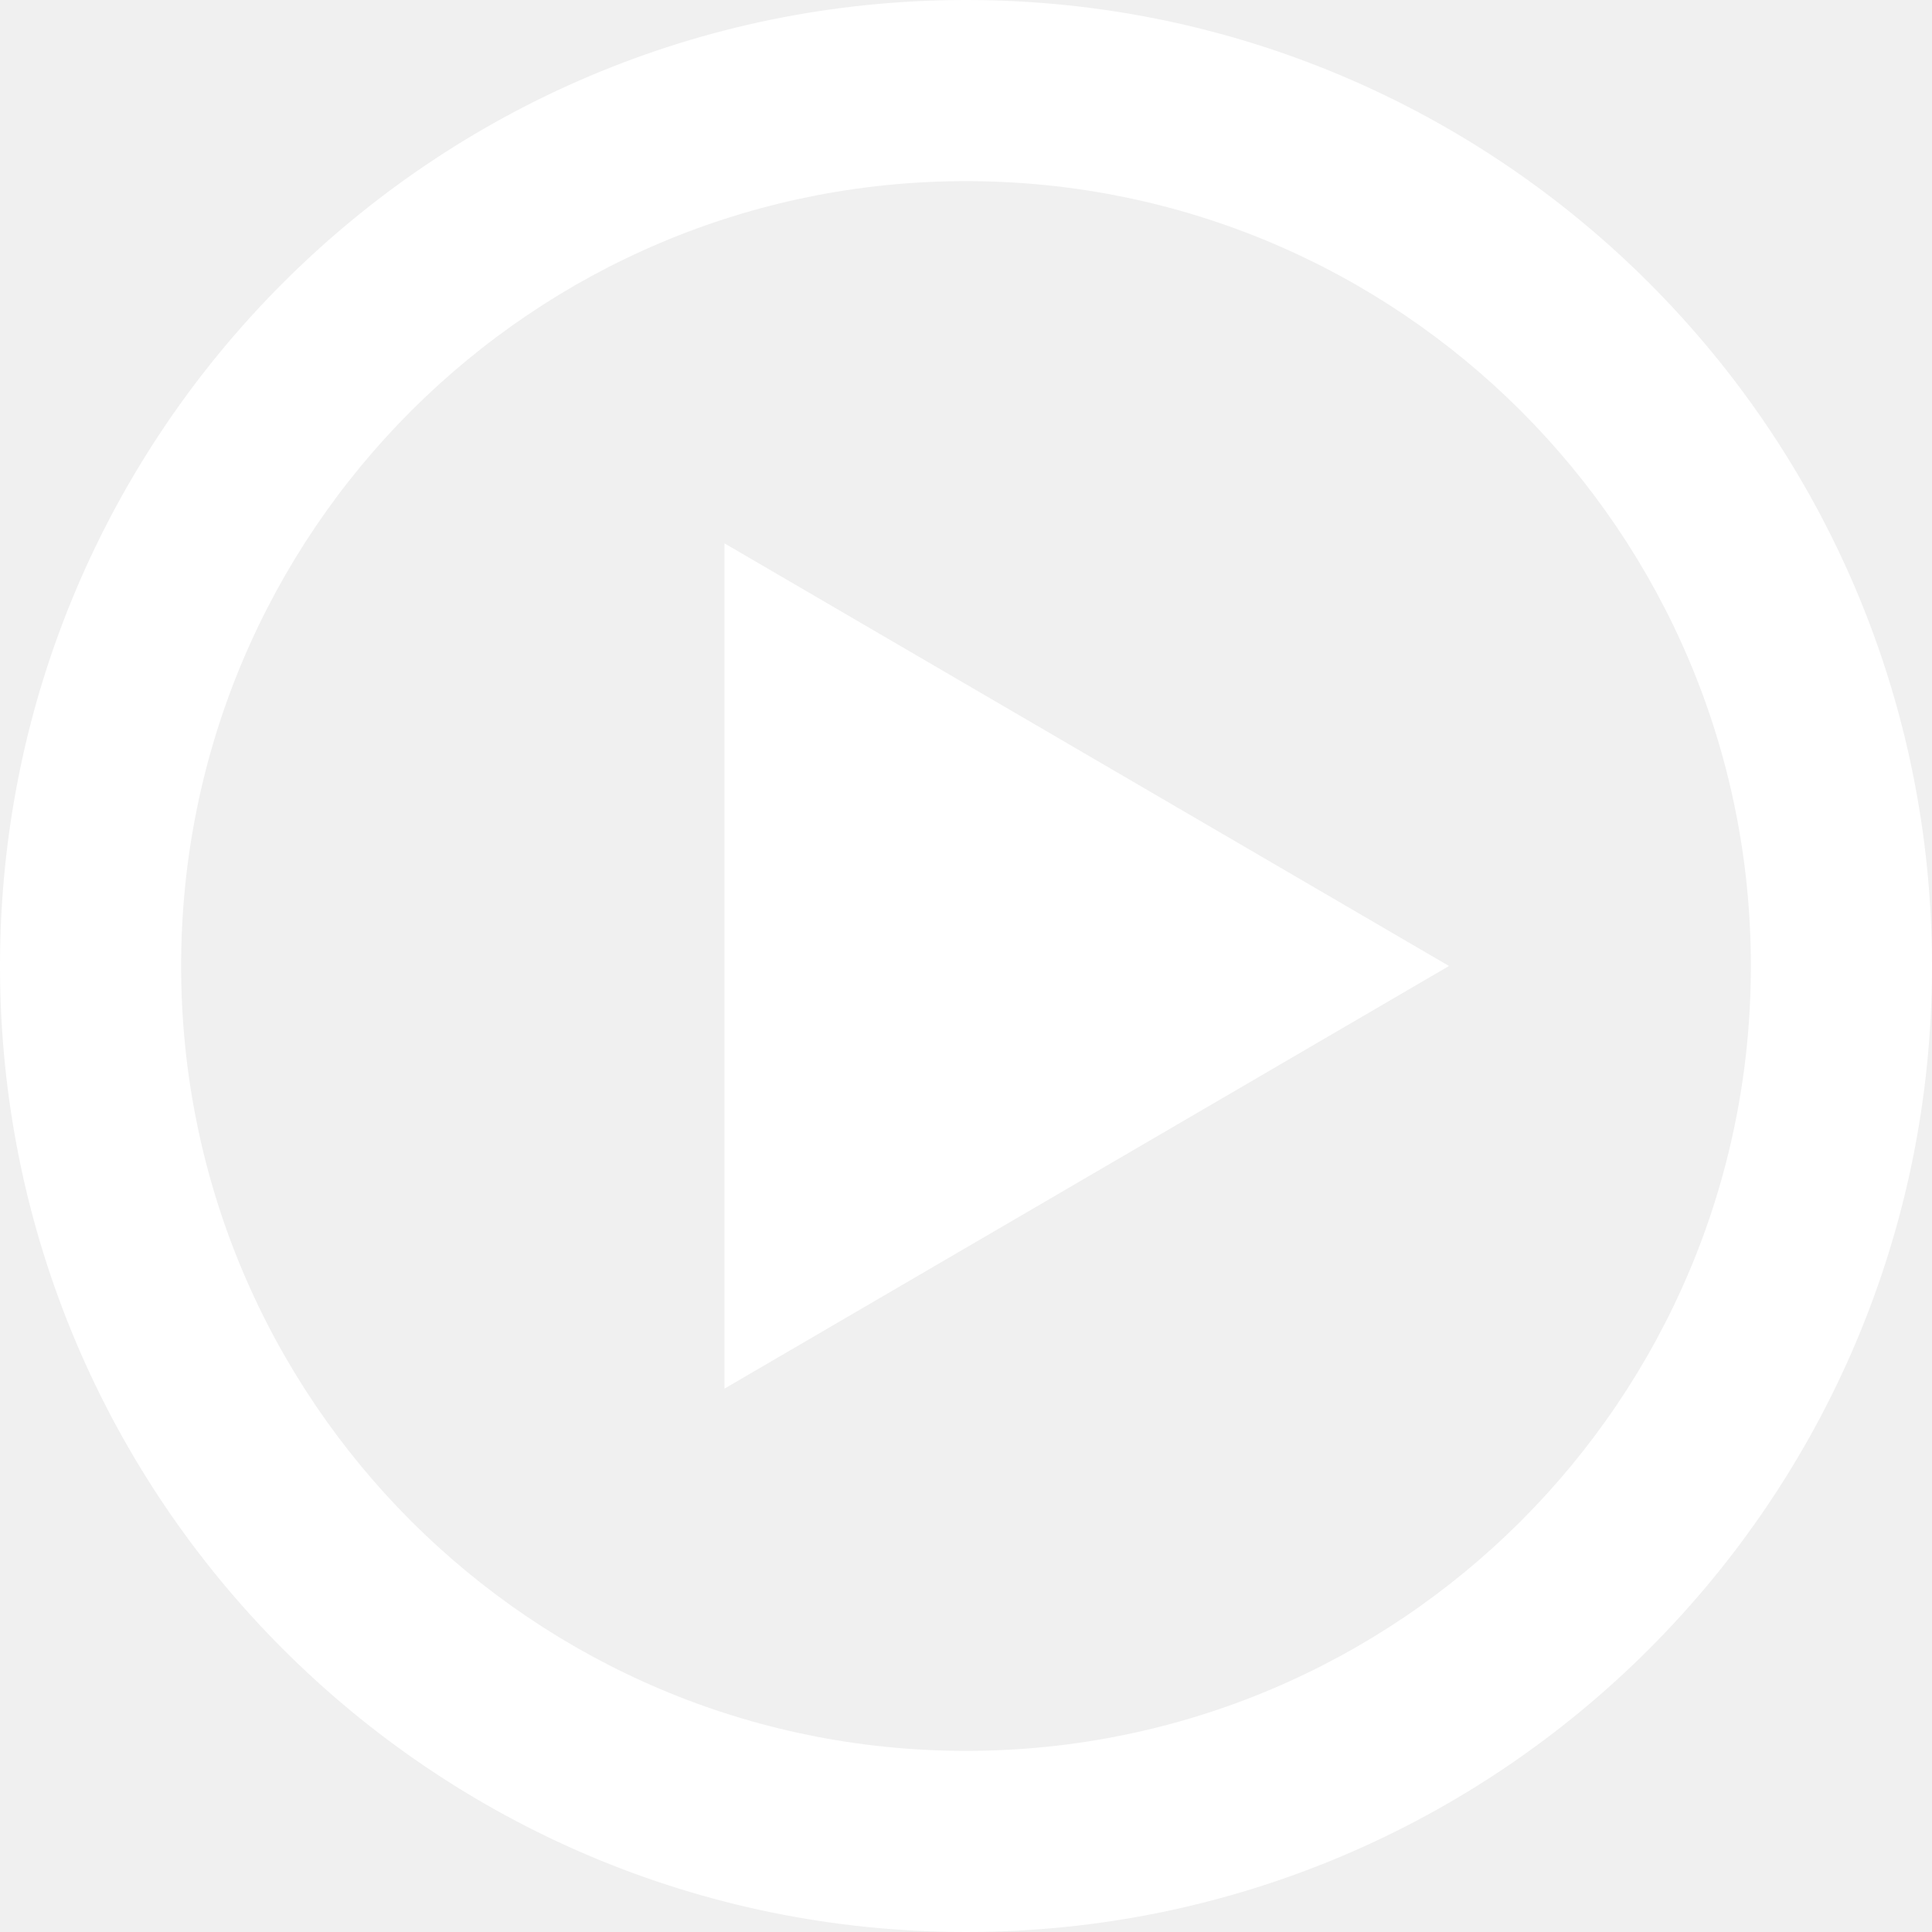
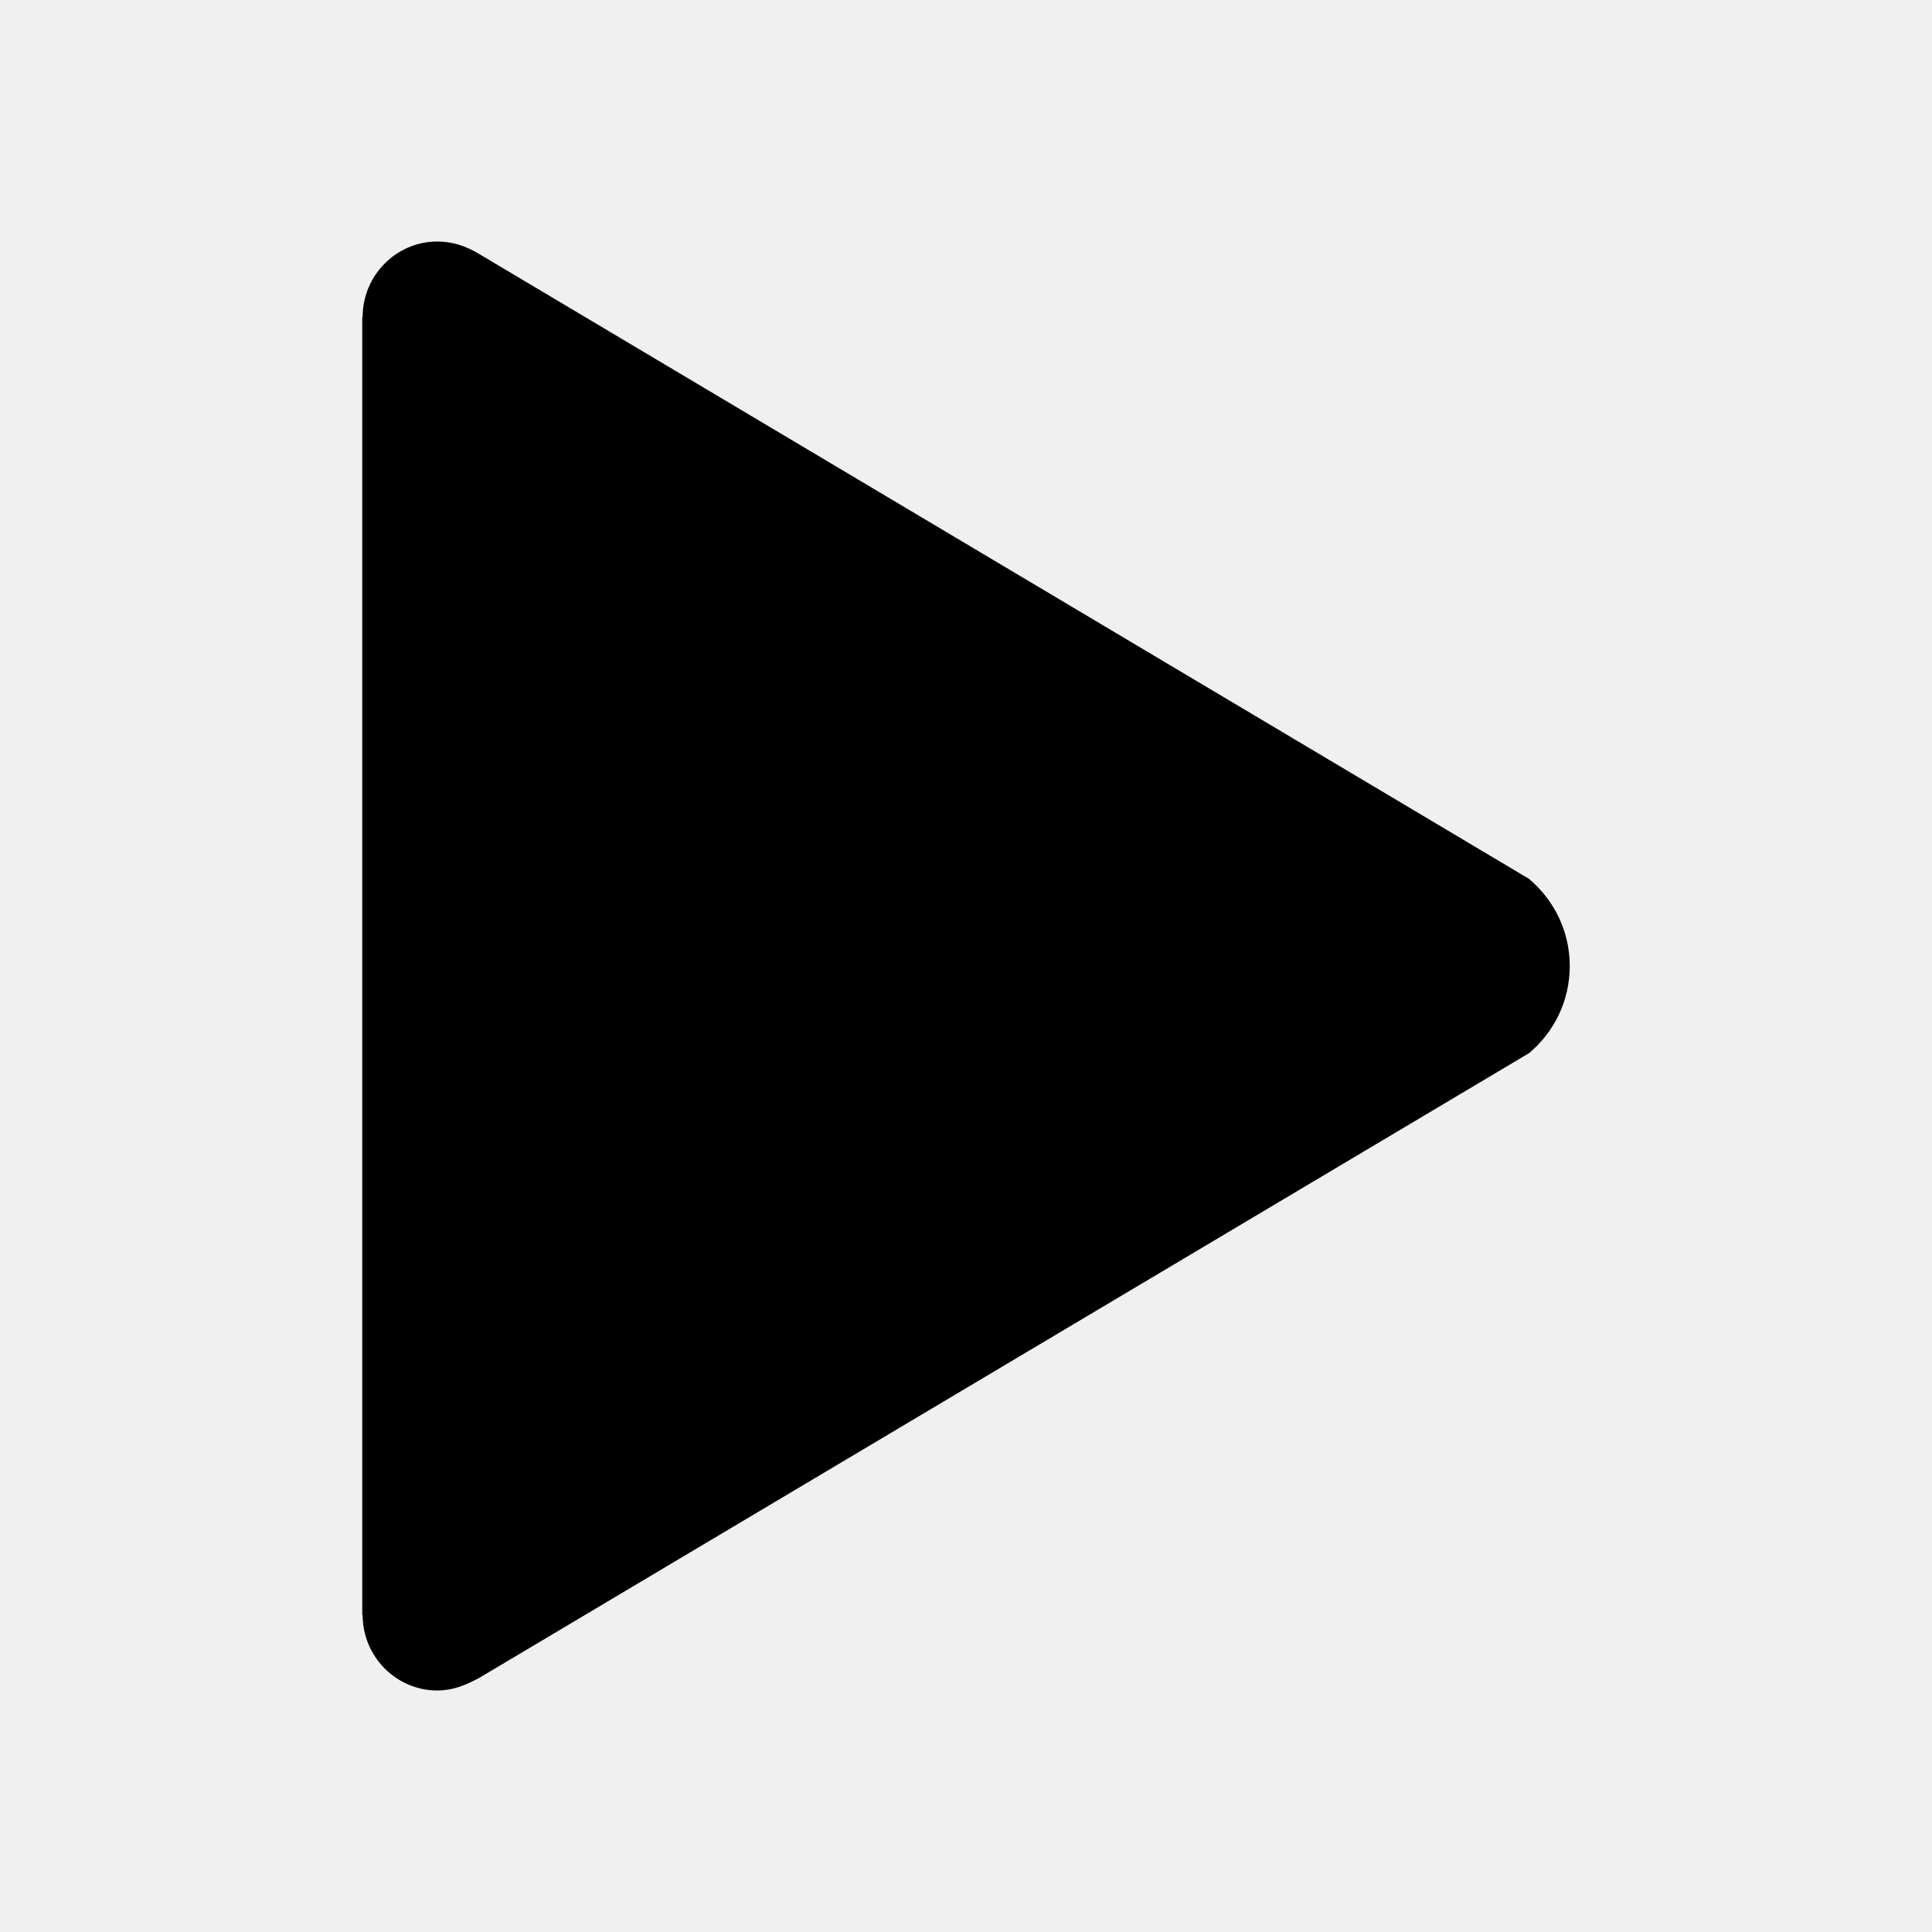
- <svg xmlns="http://www.w3.org/2000/svg" version="1.1" width="64" height="64" viewBox="0 0 64 64">
-   <path fill="#fff" d="M32 0c-17.673 0-32 14.327-32 32s14.327 32 32 32 32-14.327 32-32-14.327-32-32-32zM32 58c-14.359 0-26-11.641-26-26s11.641-26 26-26 26 11.641 26 26-11.641 26-26 26zM24 18l24 14-24 14z" />
+ <svg xmlns="http://www.w3.org/2000/svg" height="512px" id="Layer_1" style="enable-background:new 0 0 512 512;" version="1.1" viewBox="0 0 512 512" width="512px" xml:space="preserve">
+   <path d="M405.2,232.9L126.8,67.2c-3.4-2-6.9-3.2-10.9-3.2c-10.9,0-19.8,9-19.8,20H96v344h0.1c0,11,8.9,20,19.8,20  c4.1,0,7.5-1.4,11.2-3.4l278.1-165.5c6.6-5.5,10.8-13.8,10.8-23.1C416,246.7,411.8,238.5,405.2,232.9z" />
</svg>
